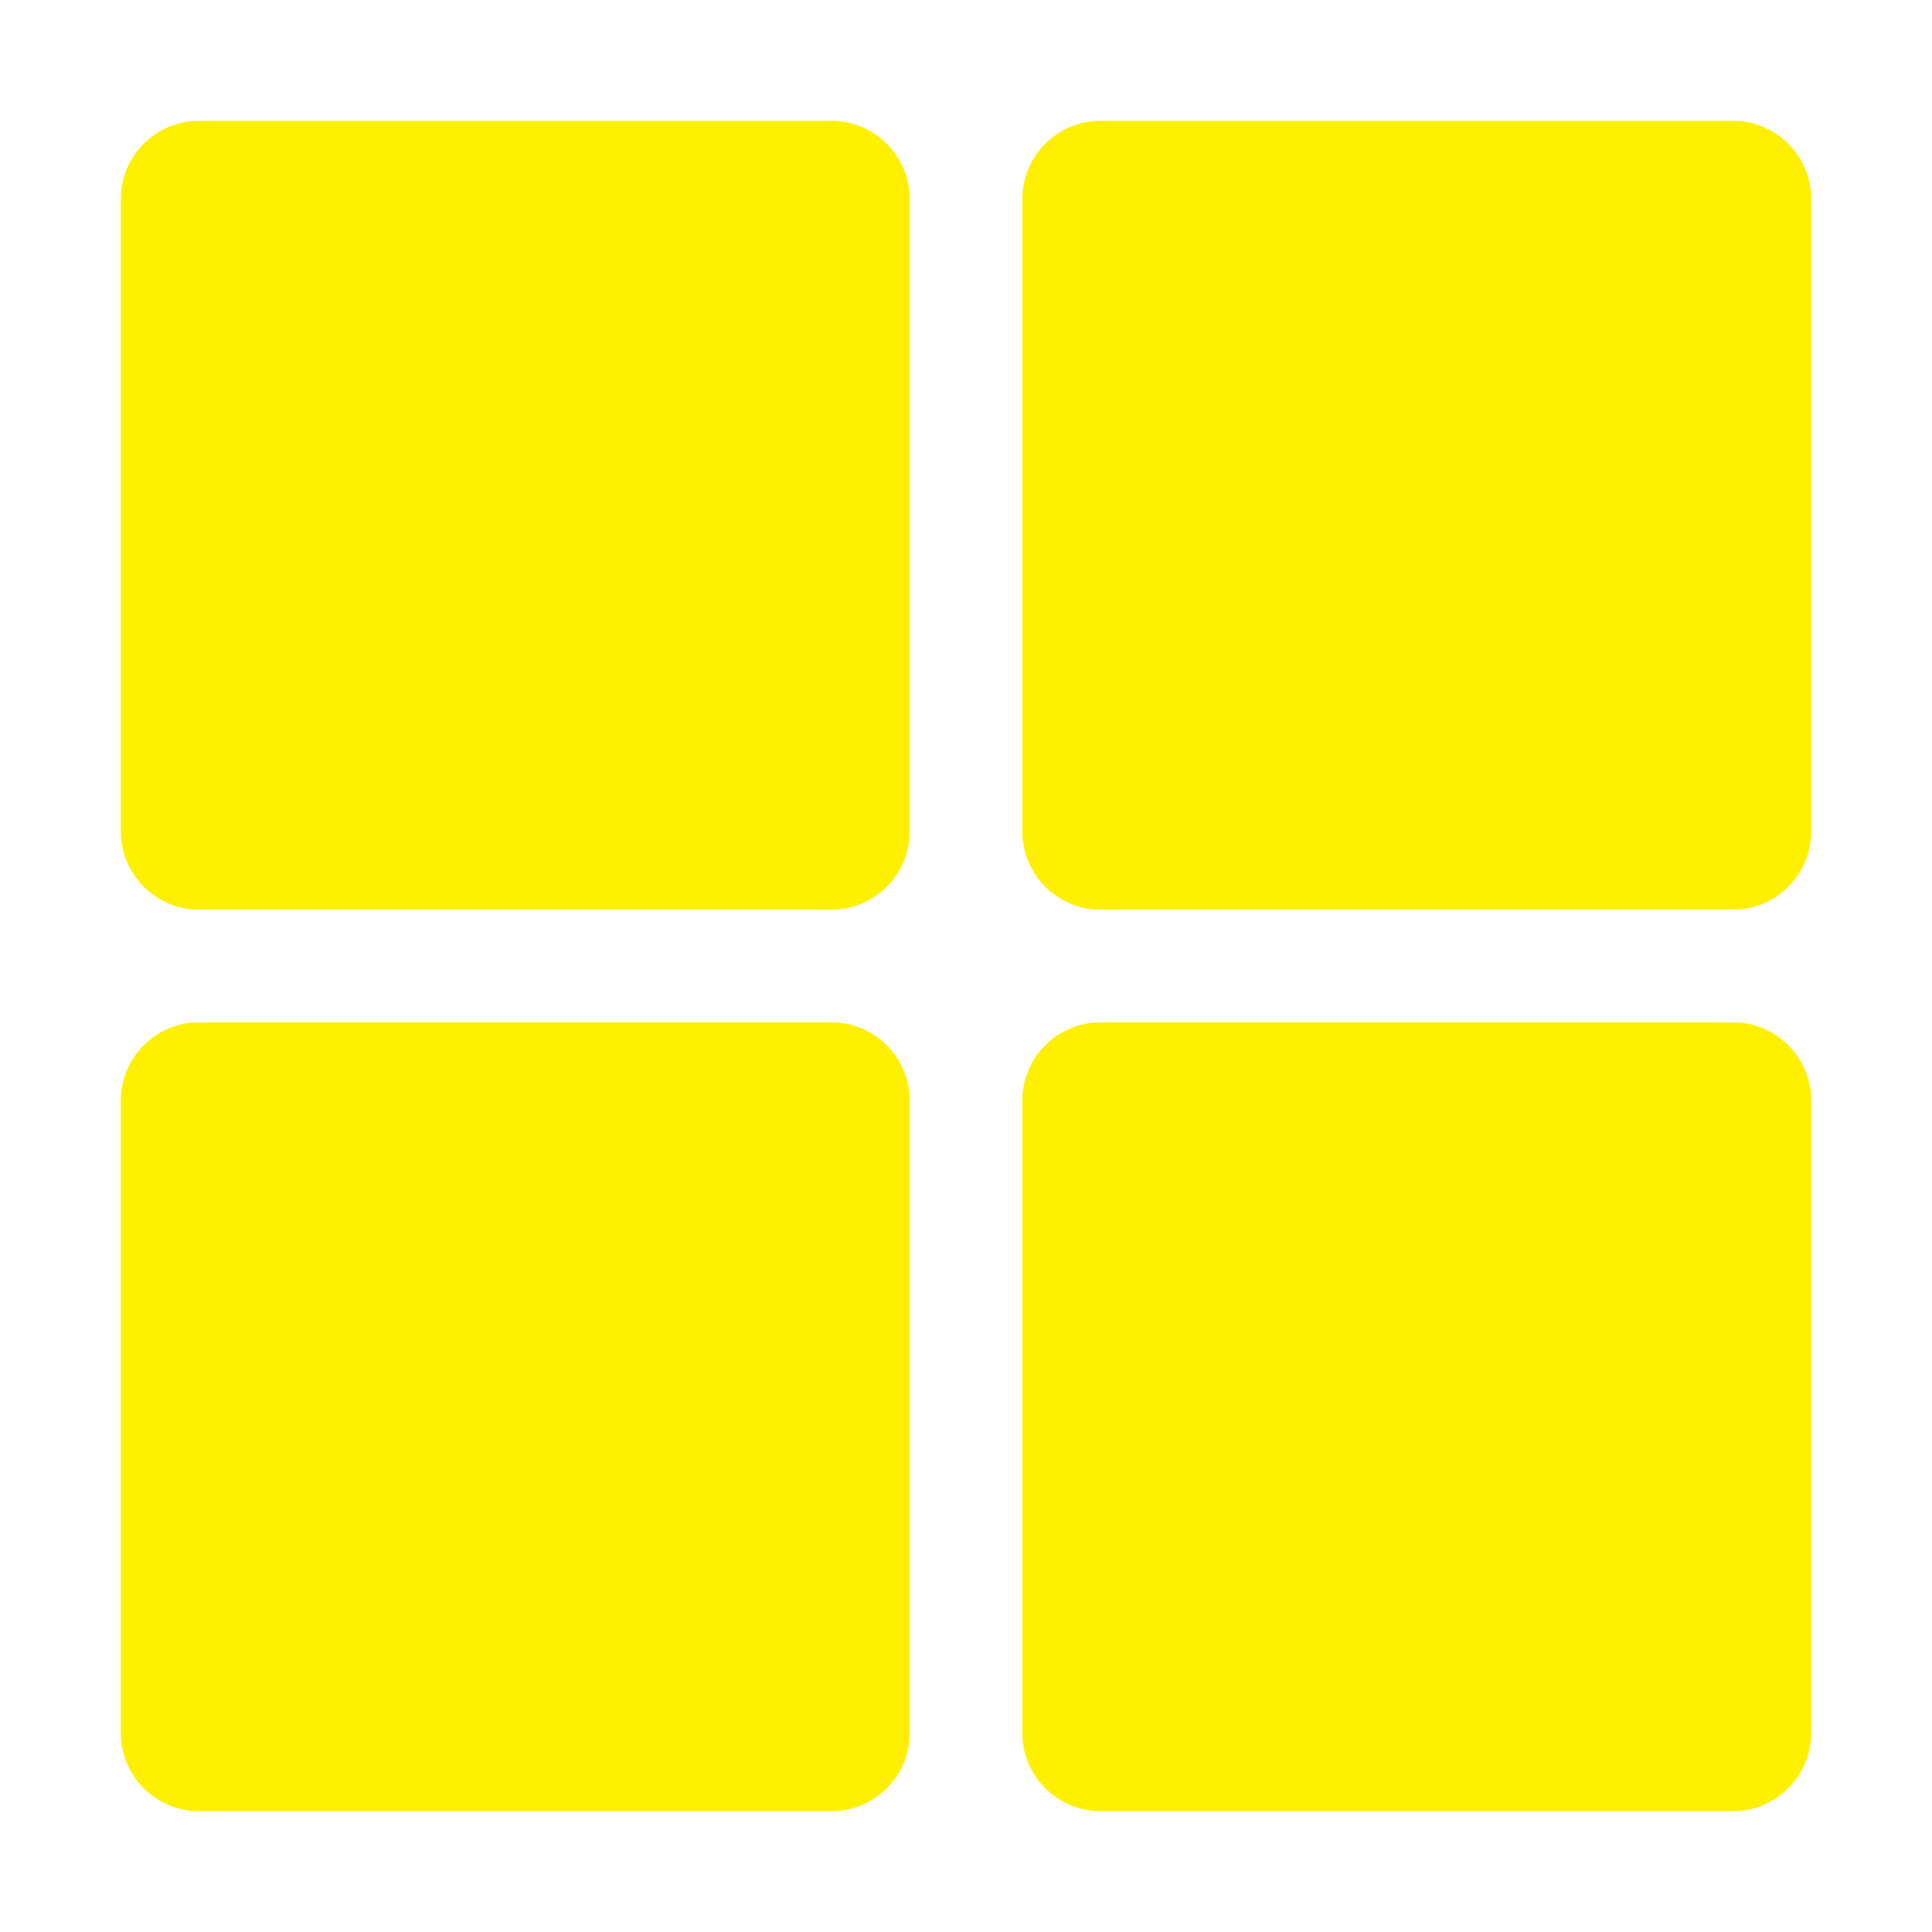
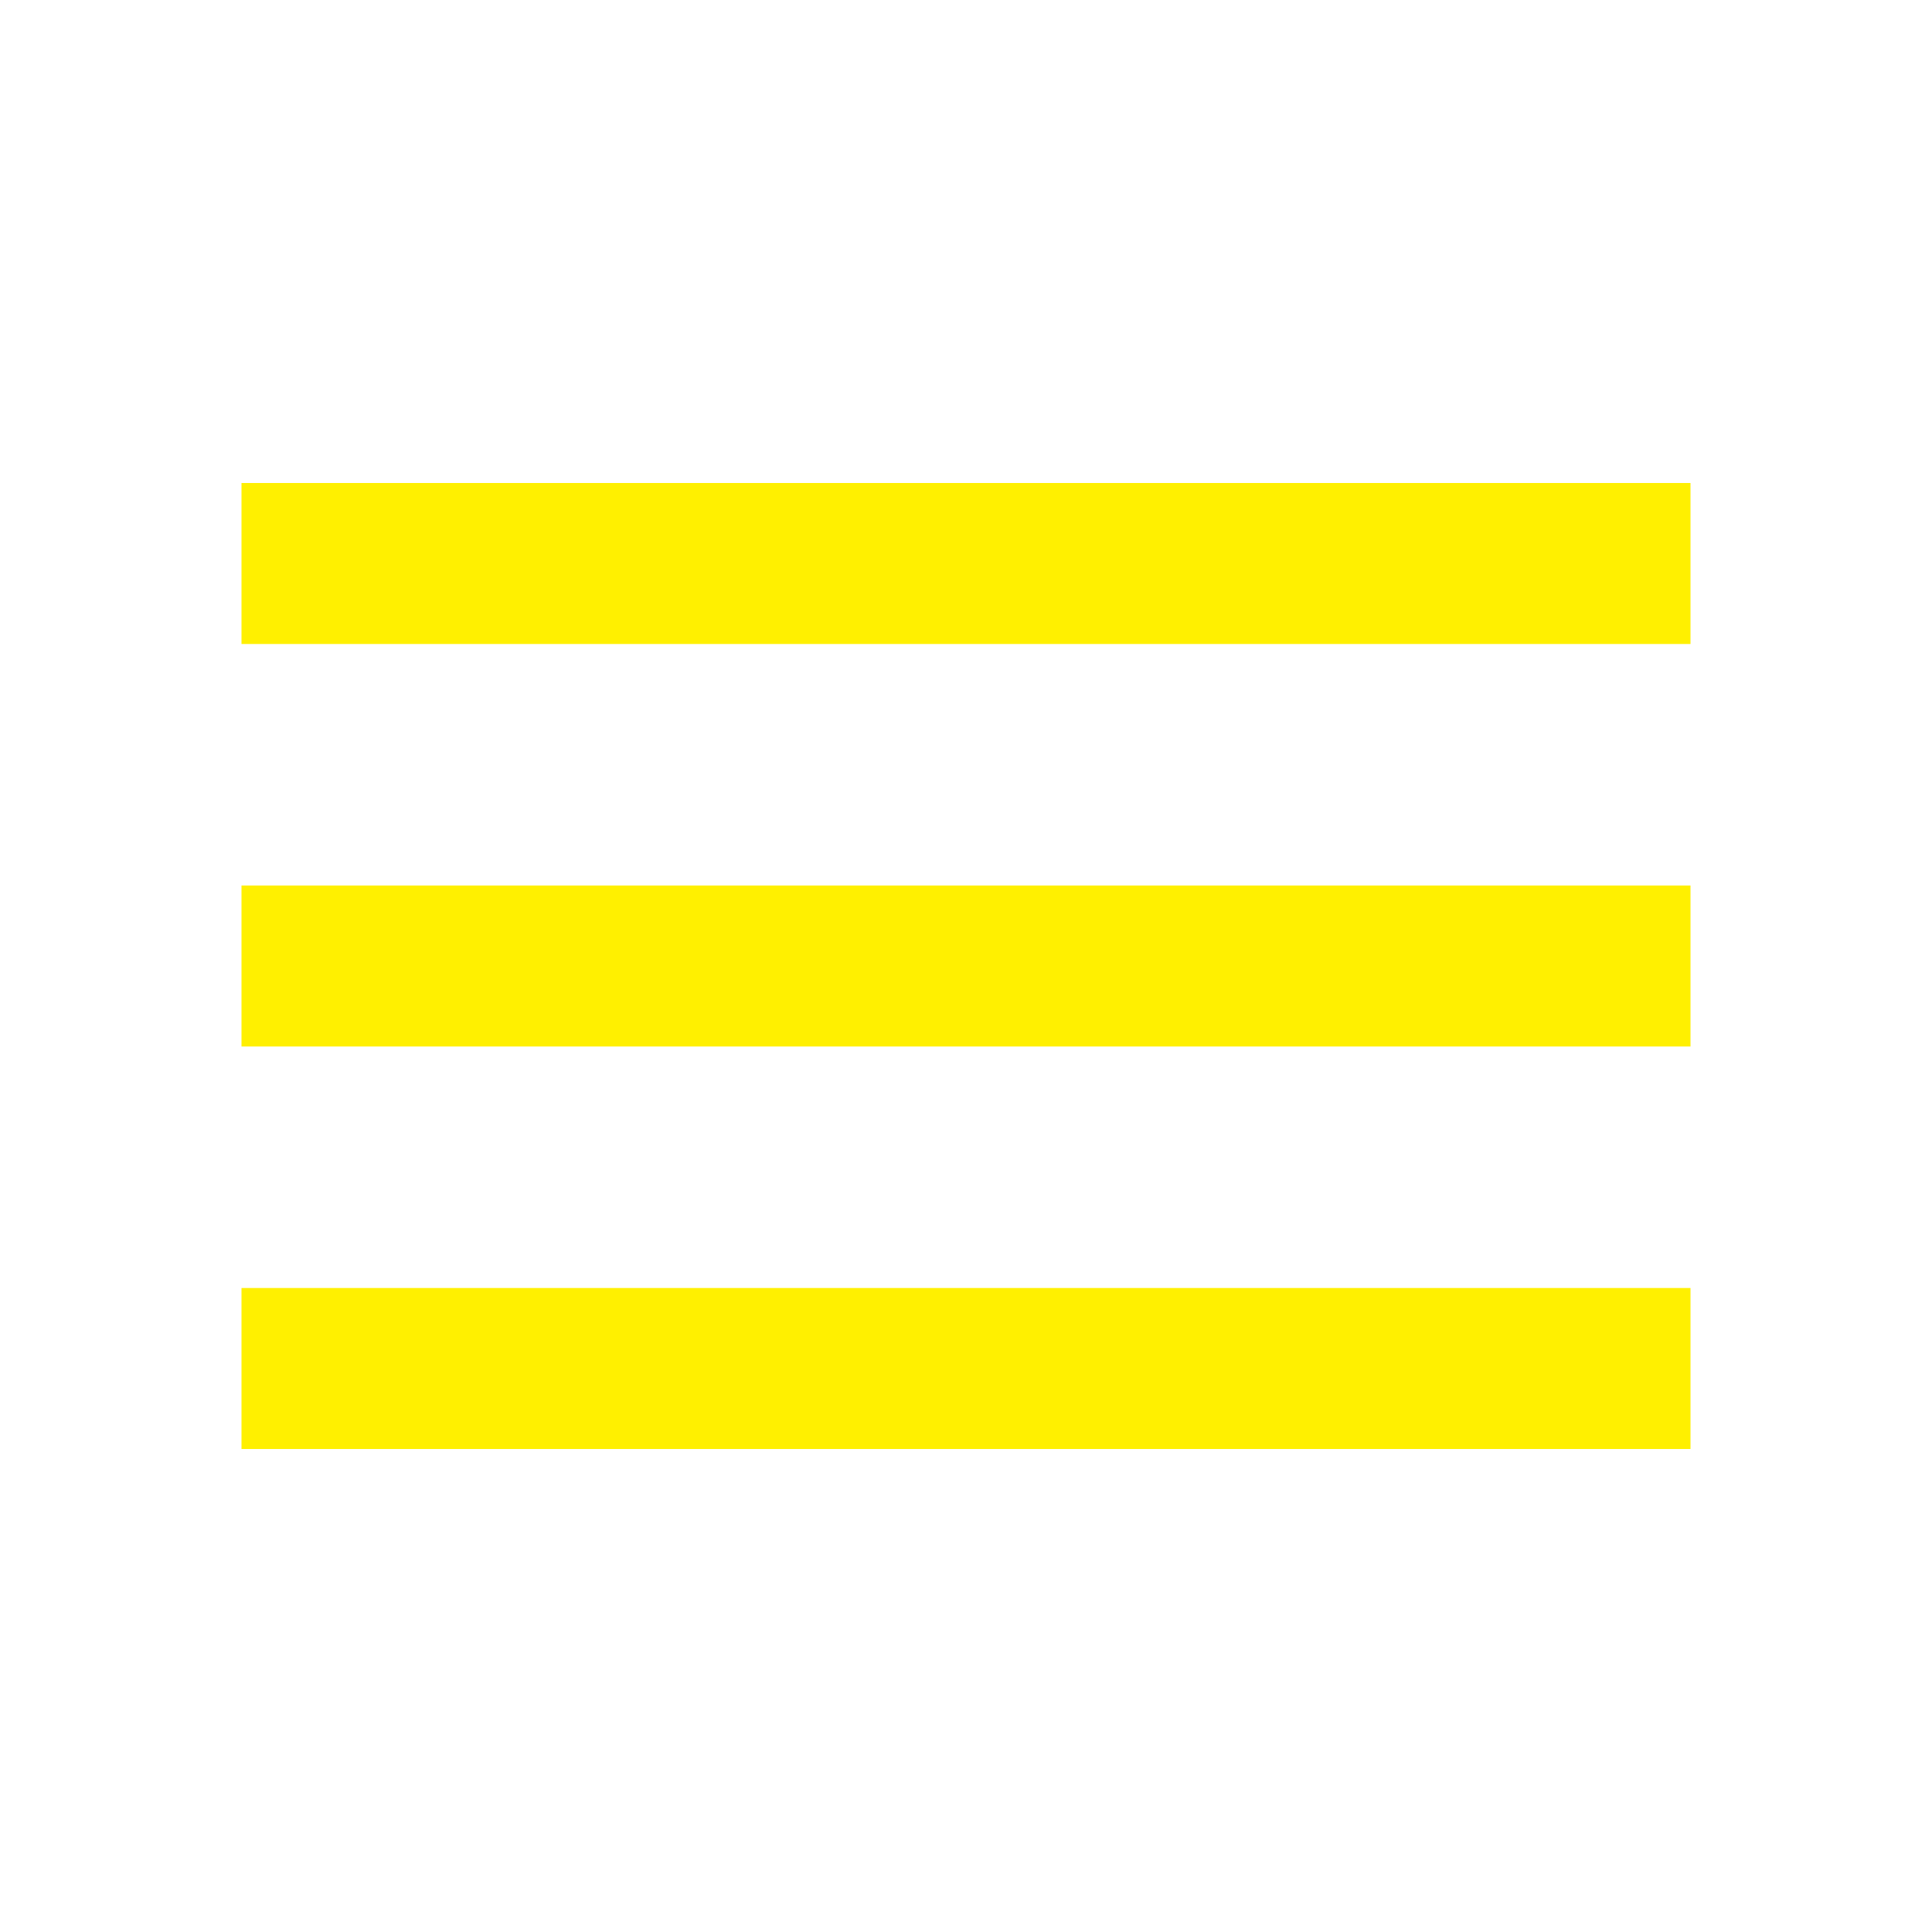
- <svg xmlns="http://www.w3.org/2000/svg" width="48" height="48" viewBox="0 0 12.7 12.7" version="1.1" id="svg8">
-   <defs id="defs2" />
-   <g id="layer1" transform="translate(0,-284.3)">
-     <rect id="rect10-7" width="5.186" height="5.186" x="6.72" y="285.094" style="fill:#fff000;fill-opacity:1;stroke-width:0.236" ry="0.515" />
-     <rect id="rect10-7-6" width="5.186" height="5.186" x="0.794" y="285.094" style="fill:#fff000;fill-opacity:1;stroke-width:0.236" ry="0.515" />
-     <rect id="rect10-7-2" width="5.186" height="5.186" x="6.72" y="291.02" style="fill:#fff000;fill-opacity:1;stroke-width:0.236" ry="0.515" />
-     <rect id="rect10-7-6-9" width="5.186" height="5.186" x="0.794" y="291.02" style="fill:#fff000;fill-opacity:1;stroke-width:0.236" ry="0.515" />
+ <svg xmlns="http://www.w3.org/2000/svg" id="SvgjsSvg1034" width="288" height="288" version="1.1">
+   <defs id="SvgjsDefs1035" />
+   <g id="SvgjsG1036">
+     <svg width="288" height="288" viewBox="0 0 24 24">
+       <path fill="none" d="M0 0h24v24H0z" />
+       <path d="M3 18h18v-2H3v2zm0-5h18v-2H3v2zm0-7v2h18V6H3z" fill="#fff000" class="color000 svgShape" />
+     </svg>
  </g>
</svg>
